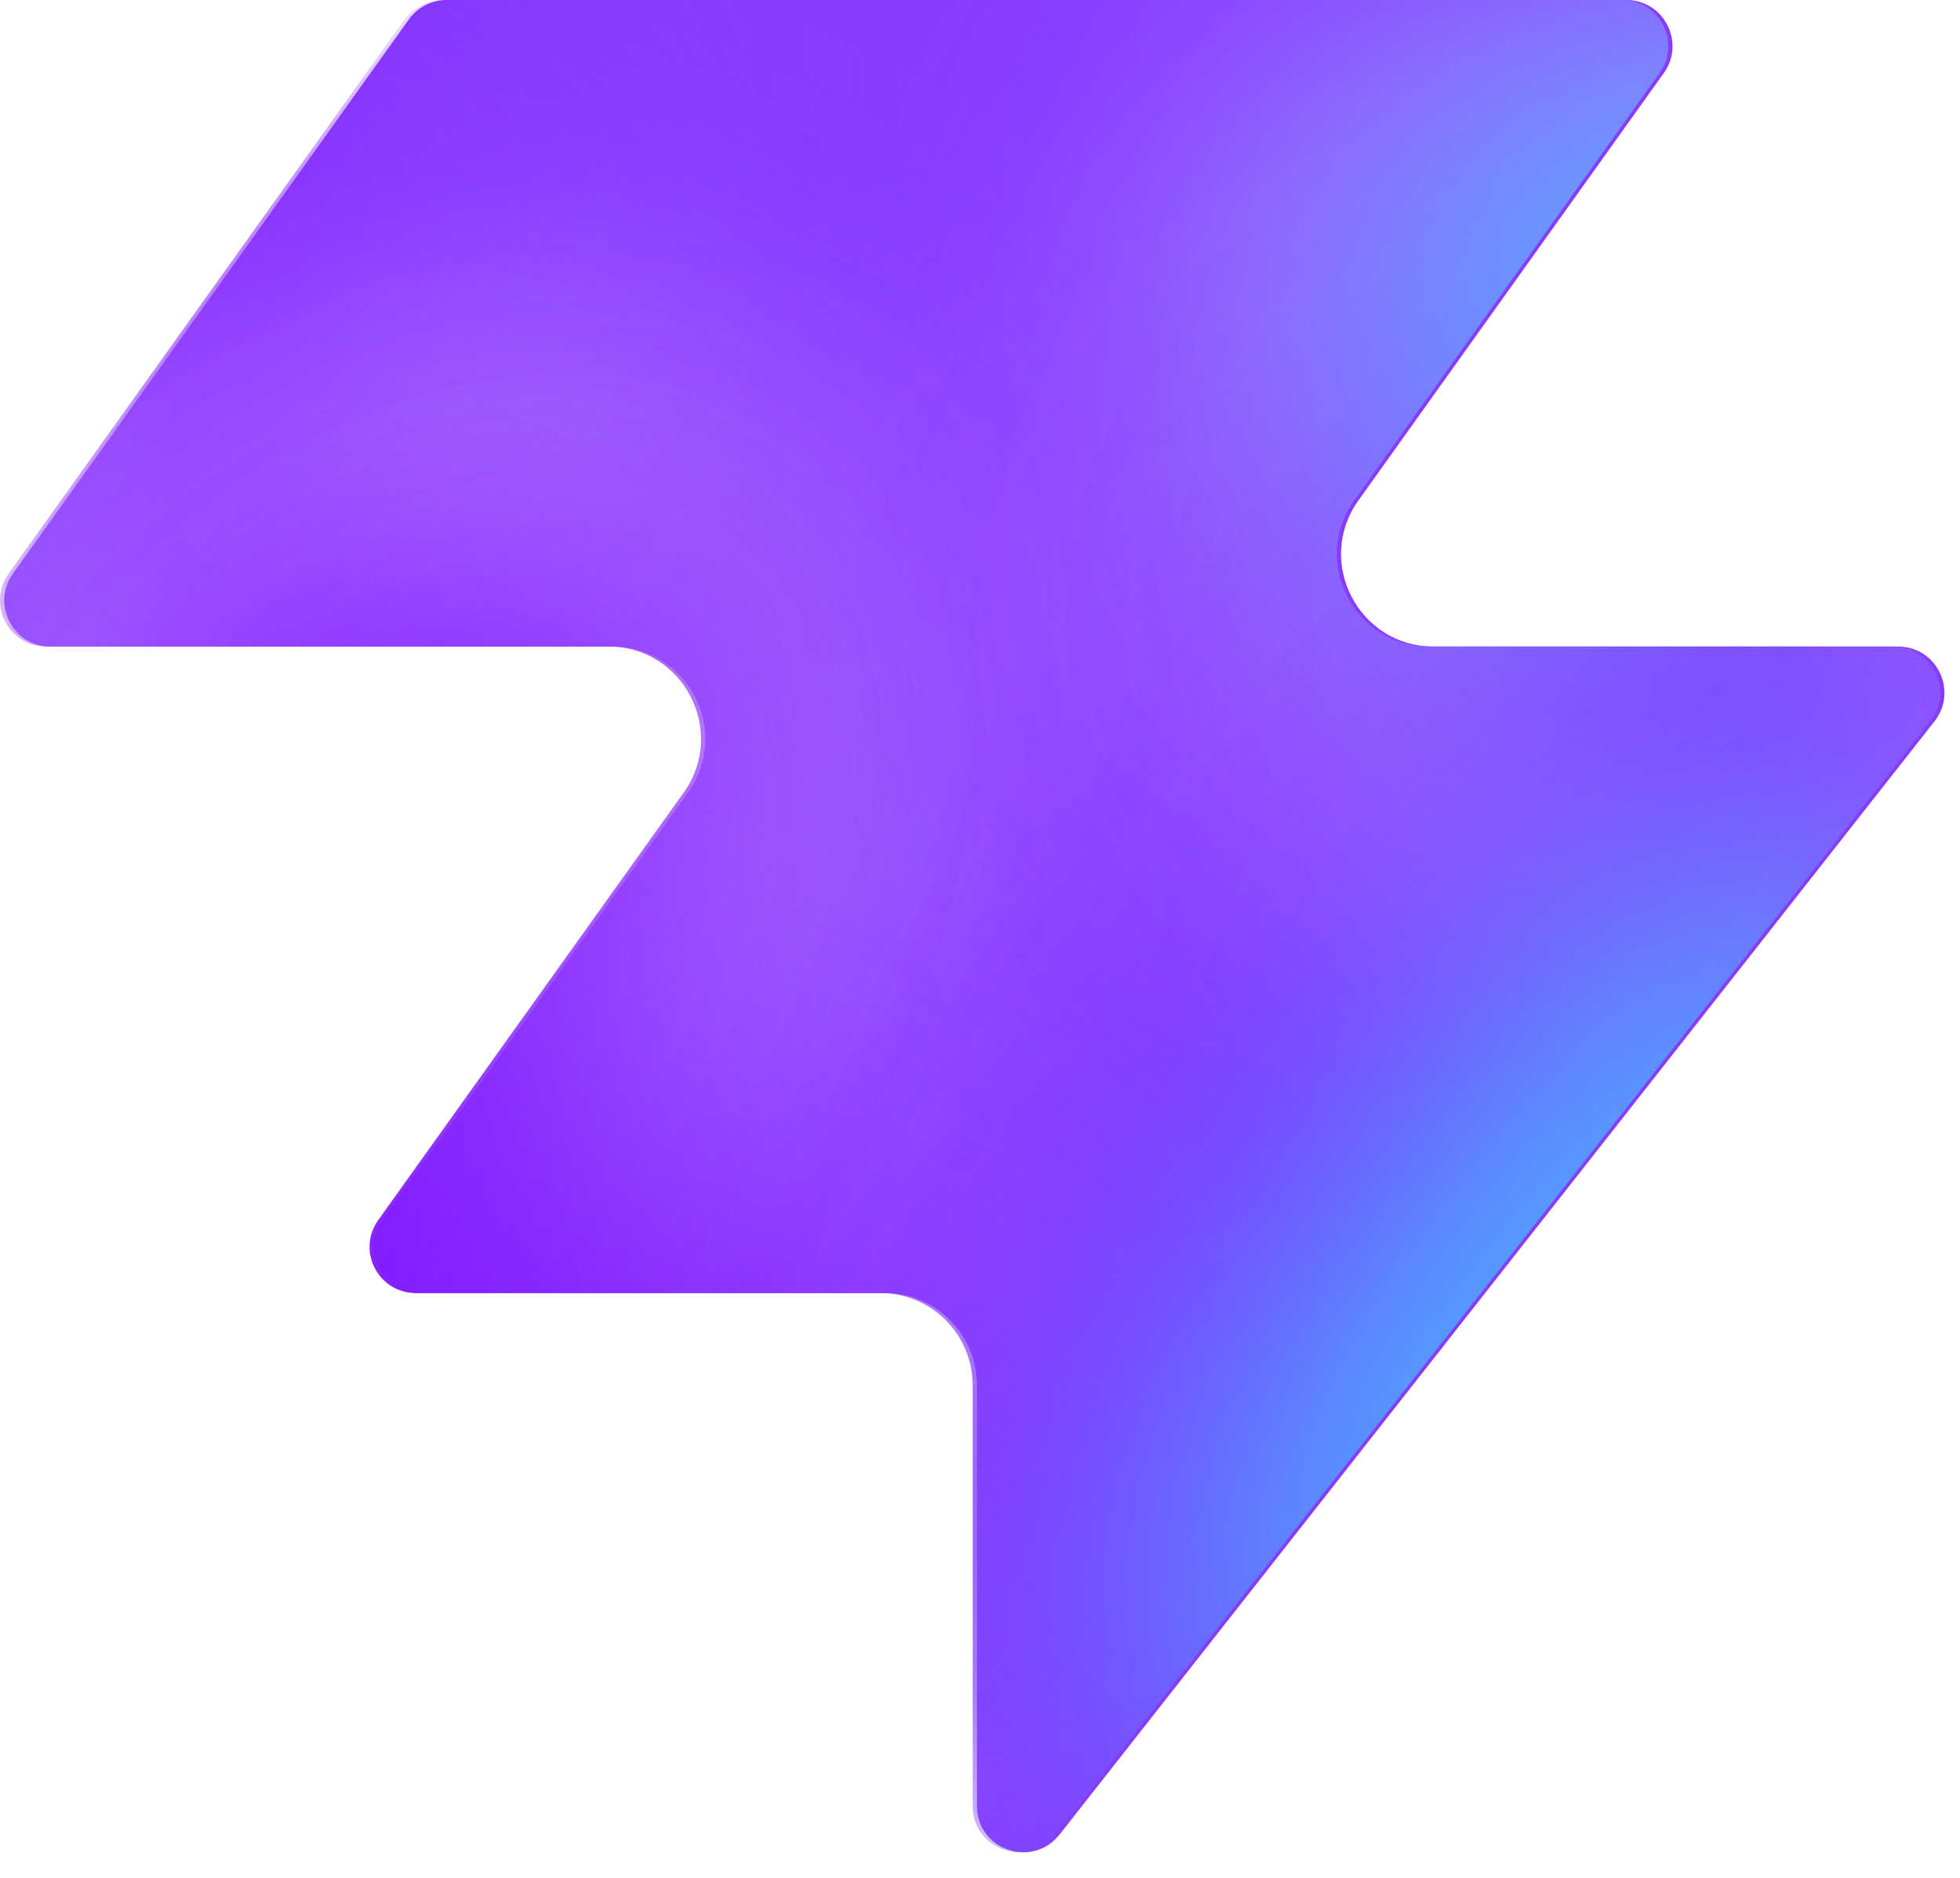
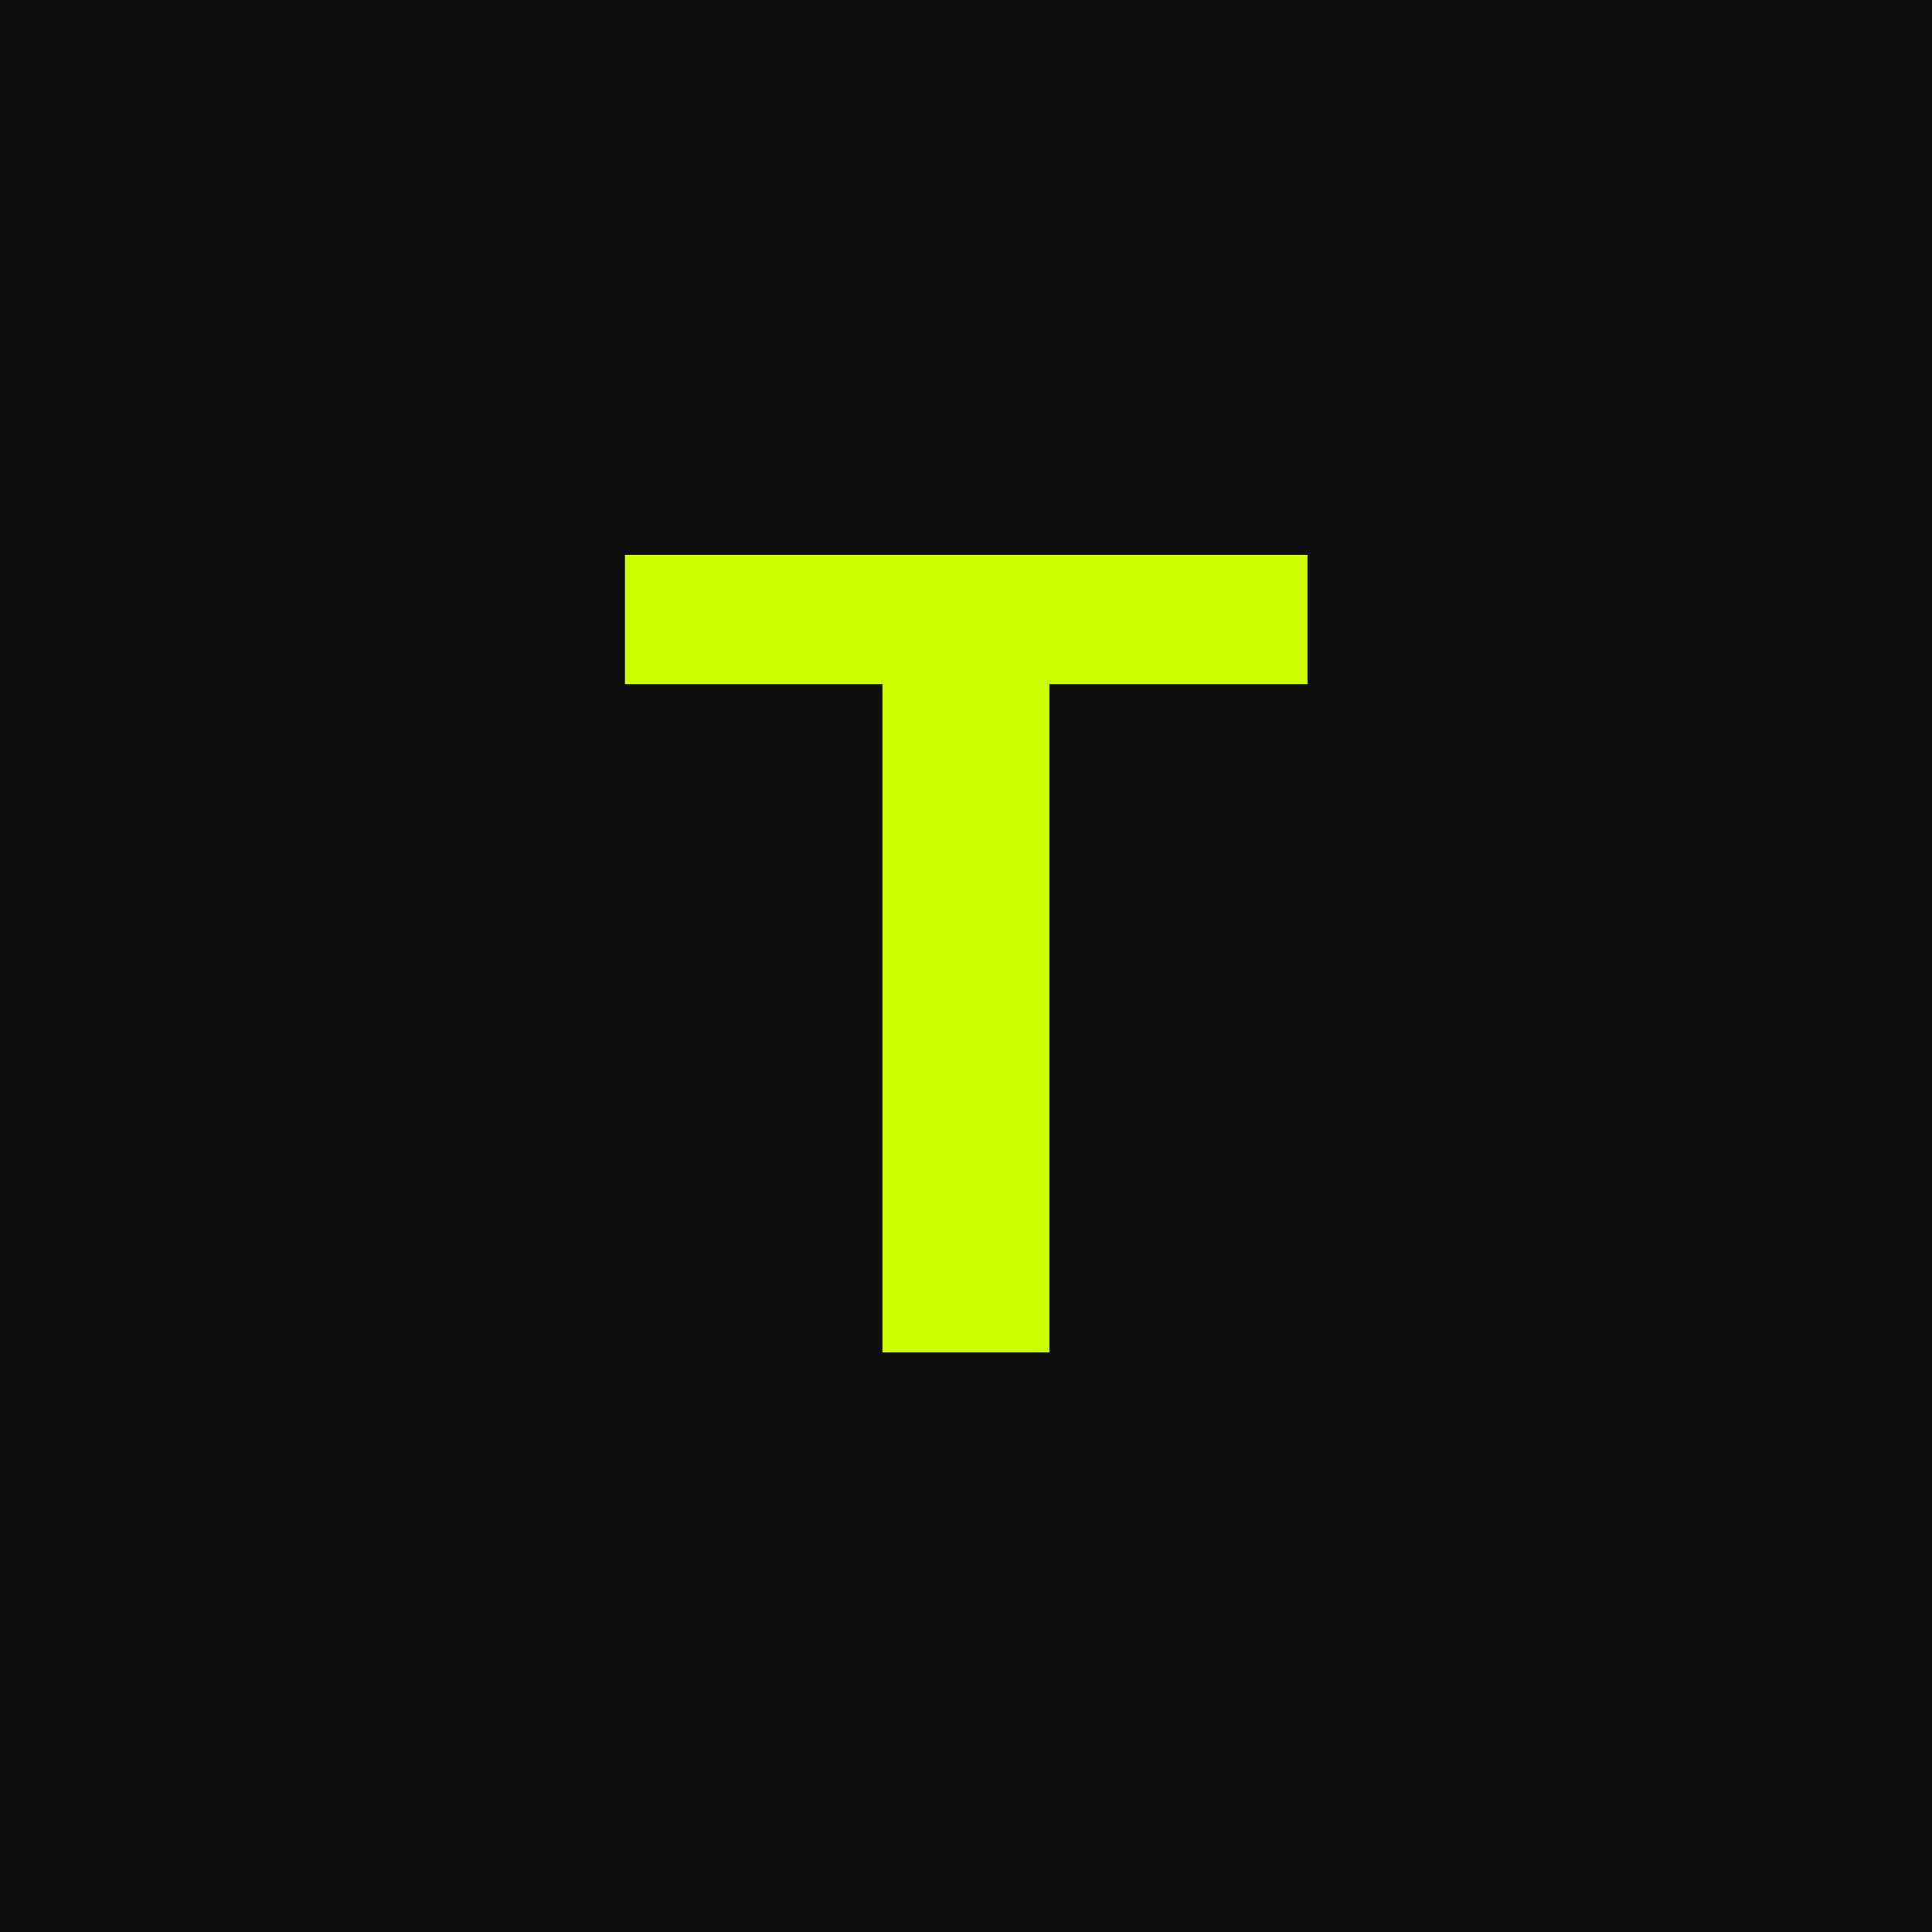
- <svg xmlns="http://www.w3.org/2000/svg" width="48" height="46" fill="none" viewBox="0 0 48 46">
-   <path fill="#863bff" d="M25.946 44.938c-.664.845-2.021.375-2.021-.698V33.937a2.26 2.26 0 0 0-2.262-2.262H10.287c-.92 0-1.456-1.04-.92-1.788l7.48-10.471c1.07-1.497 0-3.578-1.842-3.578H1.237c-.92 0-1.456-1.04-.92-1.788L10.013.474c.214-.297.556-.474.92-.474h28.894c.92 0 1.456 1.04.92 1.788l-7.48 10.471c-1.07 1.498 0 3.579 1.842 3.579h11.377c.943 0 1.473 1.088.89 1.83L25.947 44.94z" style="fill:#863bff;fill:color(display-p3 .525 .23 1);fill-opacity:1" />
-   <mask id="a" width="48" height="46" x="0" y="0" maskUnits="userSpaceOnUse" style="mask-type:alpha">
-     <path fill="#000" d="M25.842 44.938c-.664.844-2.021.375-2.021-.698V33.937a2.26 2.26 0 0 0-2.262-2.262H10.183c-.92 0-1.456-1.04-.92-1.788l7.48-10.471c1.07-1.498 0-3.579-1.842-3.579H1.133c-.92 0-1.456-1.04-.92-1.787L9.91.473c.214-.297.556-.474.92-.474h28.894c.92 0 1.456 1.04.92 1.788l-7.48 10.471c-1.07 1.498 0 3.578 1.842 3.578h11.377c.943 0 1.473 1.088.89 1.832L25.843 44.94z" style="fill:#000;fill-opacity:1" />
-   </mask>
-   <g mask="url(#a)">
-     <g filter="url(#b)">
-       <ellipse cx="5.508" cy="14.704" fill="#ede6ff" rx="5.508" ry="14.704" style="fill:#ede6ff;fill:color(display-p3 .927 .903 1);fill-opacity:1" transform="matrix(.00324 1 1 -.00324 -4.47 31.516)" />
-     </g>
-     <g filter="url(#c)">
-       <ellipse cx="10.399" cy="29.851" fill="#ede6ff" rx="10.399" ry="29.851" style="fill:#ede6ff;fill:color(display-p3 .927 .903 1);fill-opacity:1" transform="matrix(.00324 1 1 -.00324 -39.328 7.883)" />
-     </g>
-     <g filter="url(#d)">
-       <ellipse cx="5.508" cy="30.487" fill="#7e14ff" rx="5.508" ry="30.487" style="fill:#7e14ff;fill:color(display-p3 .492 .077 1);fill-opacity:1" transform="rotate(89.814 -25.913 -14.639)scale(1 -1)" />
-     </g>
-     <g filter="url(#e)">
-       <ellipse cx="5.508" cy="30.599" fill="#7e14ff" rx="5.508" ry="30.599" style="fill:#7e14ff;fill:color(display-p3 .492 .077 1);fill-opacity:1" transform="rotate(89.814 -32.644 -3.334)scale(1 -1)" />
-     </g>
-     <g filter="url(#f)">
-       <ellipse cx="5.508" cy="30.599" fill="#7e14ff" rx="5.508" ry="30.599" style="fill:#7e14ff;fill:color(display-p3 .492 .077 1);fill-opacity:1" transform="matrix(.00324 1 1 -.00324 -34.34 30.47)" />
-     </g>
-     <g filter="url(#g)">
-       <ellipse cx="14.072" cy="22.078" fill="#ede6ff" rx="14.072" ry="22.078" style="fill:#ede6ff;fill:color(display-p3 .927 .903 1);fill-opacity:1" transform="rotate(93.35 24.506 48.493)scale(-1 1)" />
-     </g>
-     <g filter="url(#h)">
-       <ellipse cx="3.47" cy="21.501" fill="#7e14ff" rx="3.47" ry="21.501" style="fill:#7e14ff;fill:color(display-p3 .492 .077 1);fill-opacity:1" transform="rotate(89.009 28.708 47.59)scale(-1 1)" />
-     </g>
-     <g filter="url(#i)">
-       <ellipse cx="3.47" cy="21.501" fill="#7e14ff" rx="3.47" ry="21.501" style="fill:#7e14ff;fill:color(display-p3 .492 .077 1);fill-opacity:1" transform="rotate(89.009 28.708 47.59)scale(-1 1)" />
-     </g>
-     <g filter="url(#j)">
-       <ellipse cx=".387" cy="8.972" fill="#7e14ff" rx="4.407" ry="29.108" style="fill:#7e14ff;fill:color(display-p3 .492 .077 1);fill-opacity:1" transform="rotate(39.51 .387 8.972)" />
-     </g>
-     <g filter="url(#k)">
-       <ellipse cx="47.523" cy="-6.092" fill="#7e14ff" rx="4.407" ry="29.108" style="fill:#7e14ff;fill:color(display-p3 .492 .077 1);fill-opacity:1" transform="rotate(37.892 47.523 -6.092)" />
-     </g>
-     <g filter="url(#l)">
-       <ellipse cx="41.412" cy="6.333" fill="#47bfff" rx="5.971" ry="9.665" style="fill:#47bfff;fill:color(display-p3 .28 .748 1);fill-opacity:1" transform="rotate(37.892 41.412 6.333)" />
-     </g>
-     <g filter="url(#m)">
-       <ellipse cx="-1.879" cy="38.332" fill="#7e14ff" rx="4.407" ry="29.108" style="fill:#7e14ff;fill:color(display-p3 .492 .077 1);fill-opacity:1" transform="rotate(37.892 -1.88 38.332)" />
-     </g>
-     <g filter="url(#n)">
-       <ellipse cx="-1.879" cy="38.332" fill="#7e14ff" rx="4.407" ry="29.108" style="fill:#7e14ff;fill:color(display-p3 .492 .077 1);fill-opacity:1" transform="rotate(37.892 -1.88 38.332)" />
-     </g>
-     <g filter="url(#o)">
-       <ellipse cx="35.651" cy="29.907" fill="#7e14ff" rx="4.407" ry="29.108" style="fill:#7e14ff;fill:color(display-p3 .492 .077 1);fill-opacity:1" transform="rotate(37.892 35.651 29.907)" />
-     </g>
-     <g filter="url(#p)">
-       <ellipse cx="38.418" cy="32.4" fill="#47bfff" rx="5.971" ry="15.297" style="fill:#47bfff;fill:color(display-p3 .28 .748 1);fill-opacity:1" transform="rotate(37.892 38.418 32.4)" />
-     </g>
-   </g>
-   <defs>
-     <filter id="b" width="60.045" height="41.654" x="-19.77" y="16.149" color-interpolation-filters="sRGB" filterUnits="userSpaceOnUse">
-       <feFlood flood-opacity="0" result="BackgroundImageFix" />
-       <feBlend in="SourceGraphic" in2="BackgroundImageFix" result="shape" />
-       <feGaussianBlur result="effect1_foregroundBlur_2002_17158" stdDeviation="7.659" />
-     </filter>
-     <filter id="c" width="90.34" height="51.437" x="-54.613" y="-7.533" color-interpolation-filters="sRGB" filterUnits="userSpaceOnUse">
-       <feFlood flood-opacity="0" result="BackgroundImageFix" />
-       <feBlend in="SourceGraphic" in2="BackgroundImageFix" result="shape" />
-       <feGaussianBlur result="effect1_foregroundBlur_2002_17158" stdDeviation="7.659" />
-     </filter>
-     <filter id="d" width="79.355" height="29.4" x="-49.64" y="2.03" color-interpolation-filters="sRGB" filterUnits="userSpaceOnUse">
-       <feFlood flood-opacity="0" result="BackgroundImageFix" />
-       <feBlend in="SourceGraphic" in2="BackgroundImageFix" result="shape" />
-       <feGaussianBlur result="effect1_foregroundBlur_2002_17158" stdDeviation="4.596" />
-     </filter>
-     <filter id="e" width="79.579" height="29.4" x="-45.045" y="20.029" color-interpolation-filters="sRGB" filterUnits="userSpaceOnUse">
-       <feFlood flood-opacity="0" result="BackgroundImageFix" />
-       <feBlend in="SourceGraphic" in2="BackgroundImageFix" result="shape" />
-       <feGaussianBlur result="effect1_foregroundBlur_2002_17158" stdDeviation="4.596" />
-     </filter>
-     <filter id="f" width="79.579" height="29.4" x="-43.513" y="21.178" color-interpolation-filters="sRGB" filterUnits="userSpaceOnUse">
-       <feFlood flood-opacity="0" result="BackgroundImageFix" />
-       <feBlend in="SourceGraphic" in2="BackgroundImageFix" result="shape" />
-       <feGaussianBlur result="effect1_foregroundBlur_2002_17158" stdDeviation="4.596" />
-     </filter>
-     <filter id="g" width="74.749" height="58.852" x="15.756" y="-17.901" color-interpolation-filters="sRGB" filterUnits="userSpaceOnUse">
-       <feFlood flood-opacity="0" result="BackgroundImageFix" />
-       <feBlend in="SourceGraphic" in2="BackgroundImageFix" result="shape" />
-       <feGaussianBlur result="effect1_foregroundBlur_2002_17158" stdDeviation="7.659" />
-     </filter>
-     <filter id="h" width="61.377" height="25.362" x="23.548" y="2.284" color-interpolation-filters="sRGB" filterUnits="userSpaceOnUse">
-       <feFlood flood-opacity="0" result="BackgroundImageFix" />
-       <feBlend in="SourceGraphic" in2="BackgroundImageFix" result="shape" />
-       <feGaussianBlur result="effect1_foregroundBlur_2002_17158" stdDeviation="4.596" />
-     </filter>
-     <filter id="i" width="61.377" height="25.362" x="23.548" y="2.284" color-interpolation-filters="sRGB" filterUnits="userSpaceOnUse">
-       <feFlood flood-opacity="0" result="BackgroundImageFix" />
-       <feBlend in="SourceGraphic" in2="BackgroundImageFix" result="shape" />
-       <feGaussianBlur result="effect1_foregroundBlur_2002_17158" stdDeviation="4.596" />
-     </filter>
-     <filter id="j" width="56.045" height="63.649" x="-27.636" y="-22.853" color-interpolation-filters="sRGB" filterUnits="userSpaceOnUse">
-       <feFlood flood-opacity="0" result="BackgroundImageFix" />
-       <feBlend in="SourceGraphic" in2="BackgroundImageFix" result="shape" />
-       <feGaussianBlur result="effect1_foregroundBlur_2002_17158" stdDeviation="4.596" />
-     </filter>
-     <filter id="k" width="54.814" height="64.646" x="20.116" y="-38.415" color-interpolation-filters="sRGB" filterUnits="userSpaceOnUse">
-       <feFlood flood-opacity="0" result="BackgroundImageFix" />
-       <feBlend in="SourceGraphic" in2="BackgroundImageFix" result="shape" />
-       <feGaussianBlur result="effect1_foregroundBlur_2002_17158" stdDeviation="4.596" />
-     </filter>
-     <filter id="l" width="33.541" height="35.313" x="24.641" y="-11.323" color-interpolation-filters="sRGB" filterUnits="userSpaceOnUse">
-       <feFlood flood-opacity="0" result="BackgroundImageFix" />
-       <feBlend in="SourceGraphic" in2="BackgroundImageFix" result="shape" />
-       <feGaussianBlur result="effect1_foregroundBlur_2002_17158" stdDeviation="4.596" />
-     </filter>
-     <filter id="m" width="54.814" height="64.646" x="-29.286" y="6.009" color-interpolation-filters="sRGB" filterUnits="userSpaceOnUse">
-       <feFlood flood-opacity="0" result="BackgroundImageFix" />
-       <feBlend in="SourceGraphic" in2="BackgroundImageFix" result="shape" />
-       <feGaussianBlur result="effect1_foregroundBlur_2002_17158" stdDeviation="4.596" />
-     </filter>
-     <filter id="n" width="54.814" height="64.646" x="-29.286" y="6.009" color-interpolation-filters="sRGB" filterUnits="userSpaceOnUse">
-       <feFlood flood-opacity="0" result="BackgroundImageFix" />
-       <feBlend in="SourceGraphic" in2="BackgroundImageFix" result="shape" />
-       <feGaussianBlur result="effect1_foregroundBlur_2002_17158" stdDeviation="4.596" />
-     </filter>
-     <filter id="o" width="54.814" height="64.646" x="8.244" y="-2.416" color-interpolation-filters="sRGB" filterUnits="userSpaceOnUse">
-       <feFlood flood-opacity="0" result="BackgroundImageFix" />
-       <feBlend in="SourceGraphic" in2="BackgroundImageFix" result="shape" />
-       <feGaussianBlur result="effect1_foregroundBlur_2002_17158" stdDeviation="4.596" />
-     </filter>
-     <filter id="p" width="39.409" height="43.623" x="18.713" y="10.588" color-interpolation-filters="sRGB" filterUnits="userSpaceOnUse">
-       <feFlood flood-opacity="0" result="BackgroundImageFix" />
-       <feBlend in="SourceGraphic" in2="BackgroundImageFix" result="shape" />
-       <feGaussianBlur result="effect1_foregroundBlur_2002_17158" stdDeviation="4.596" />
-     </filter>
-   </defs>
+ <svg xmlns="http://www.w3.org/2000/svg" viewBox="0 0 100 100">
+   <rect width="100" height="100" fill="#0e0e0e" />
+   <text x="50" y="70" font-family="Arial, sans-serif" font-size="60" font-weight="bold" fill="#CDFF00" text-anchor="middle">T</text>
</svg>
